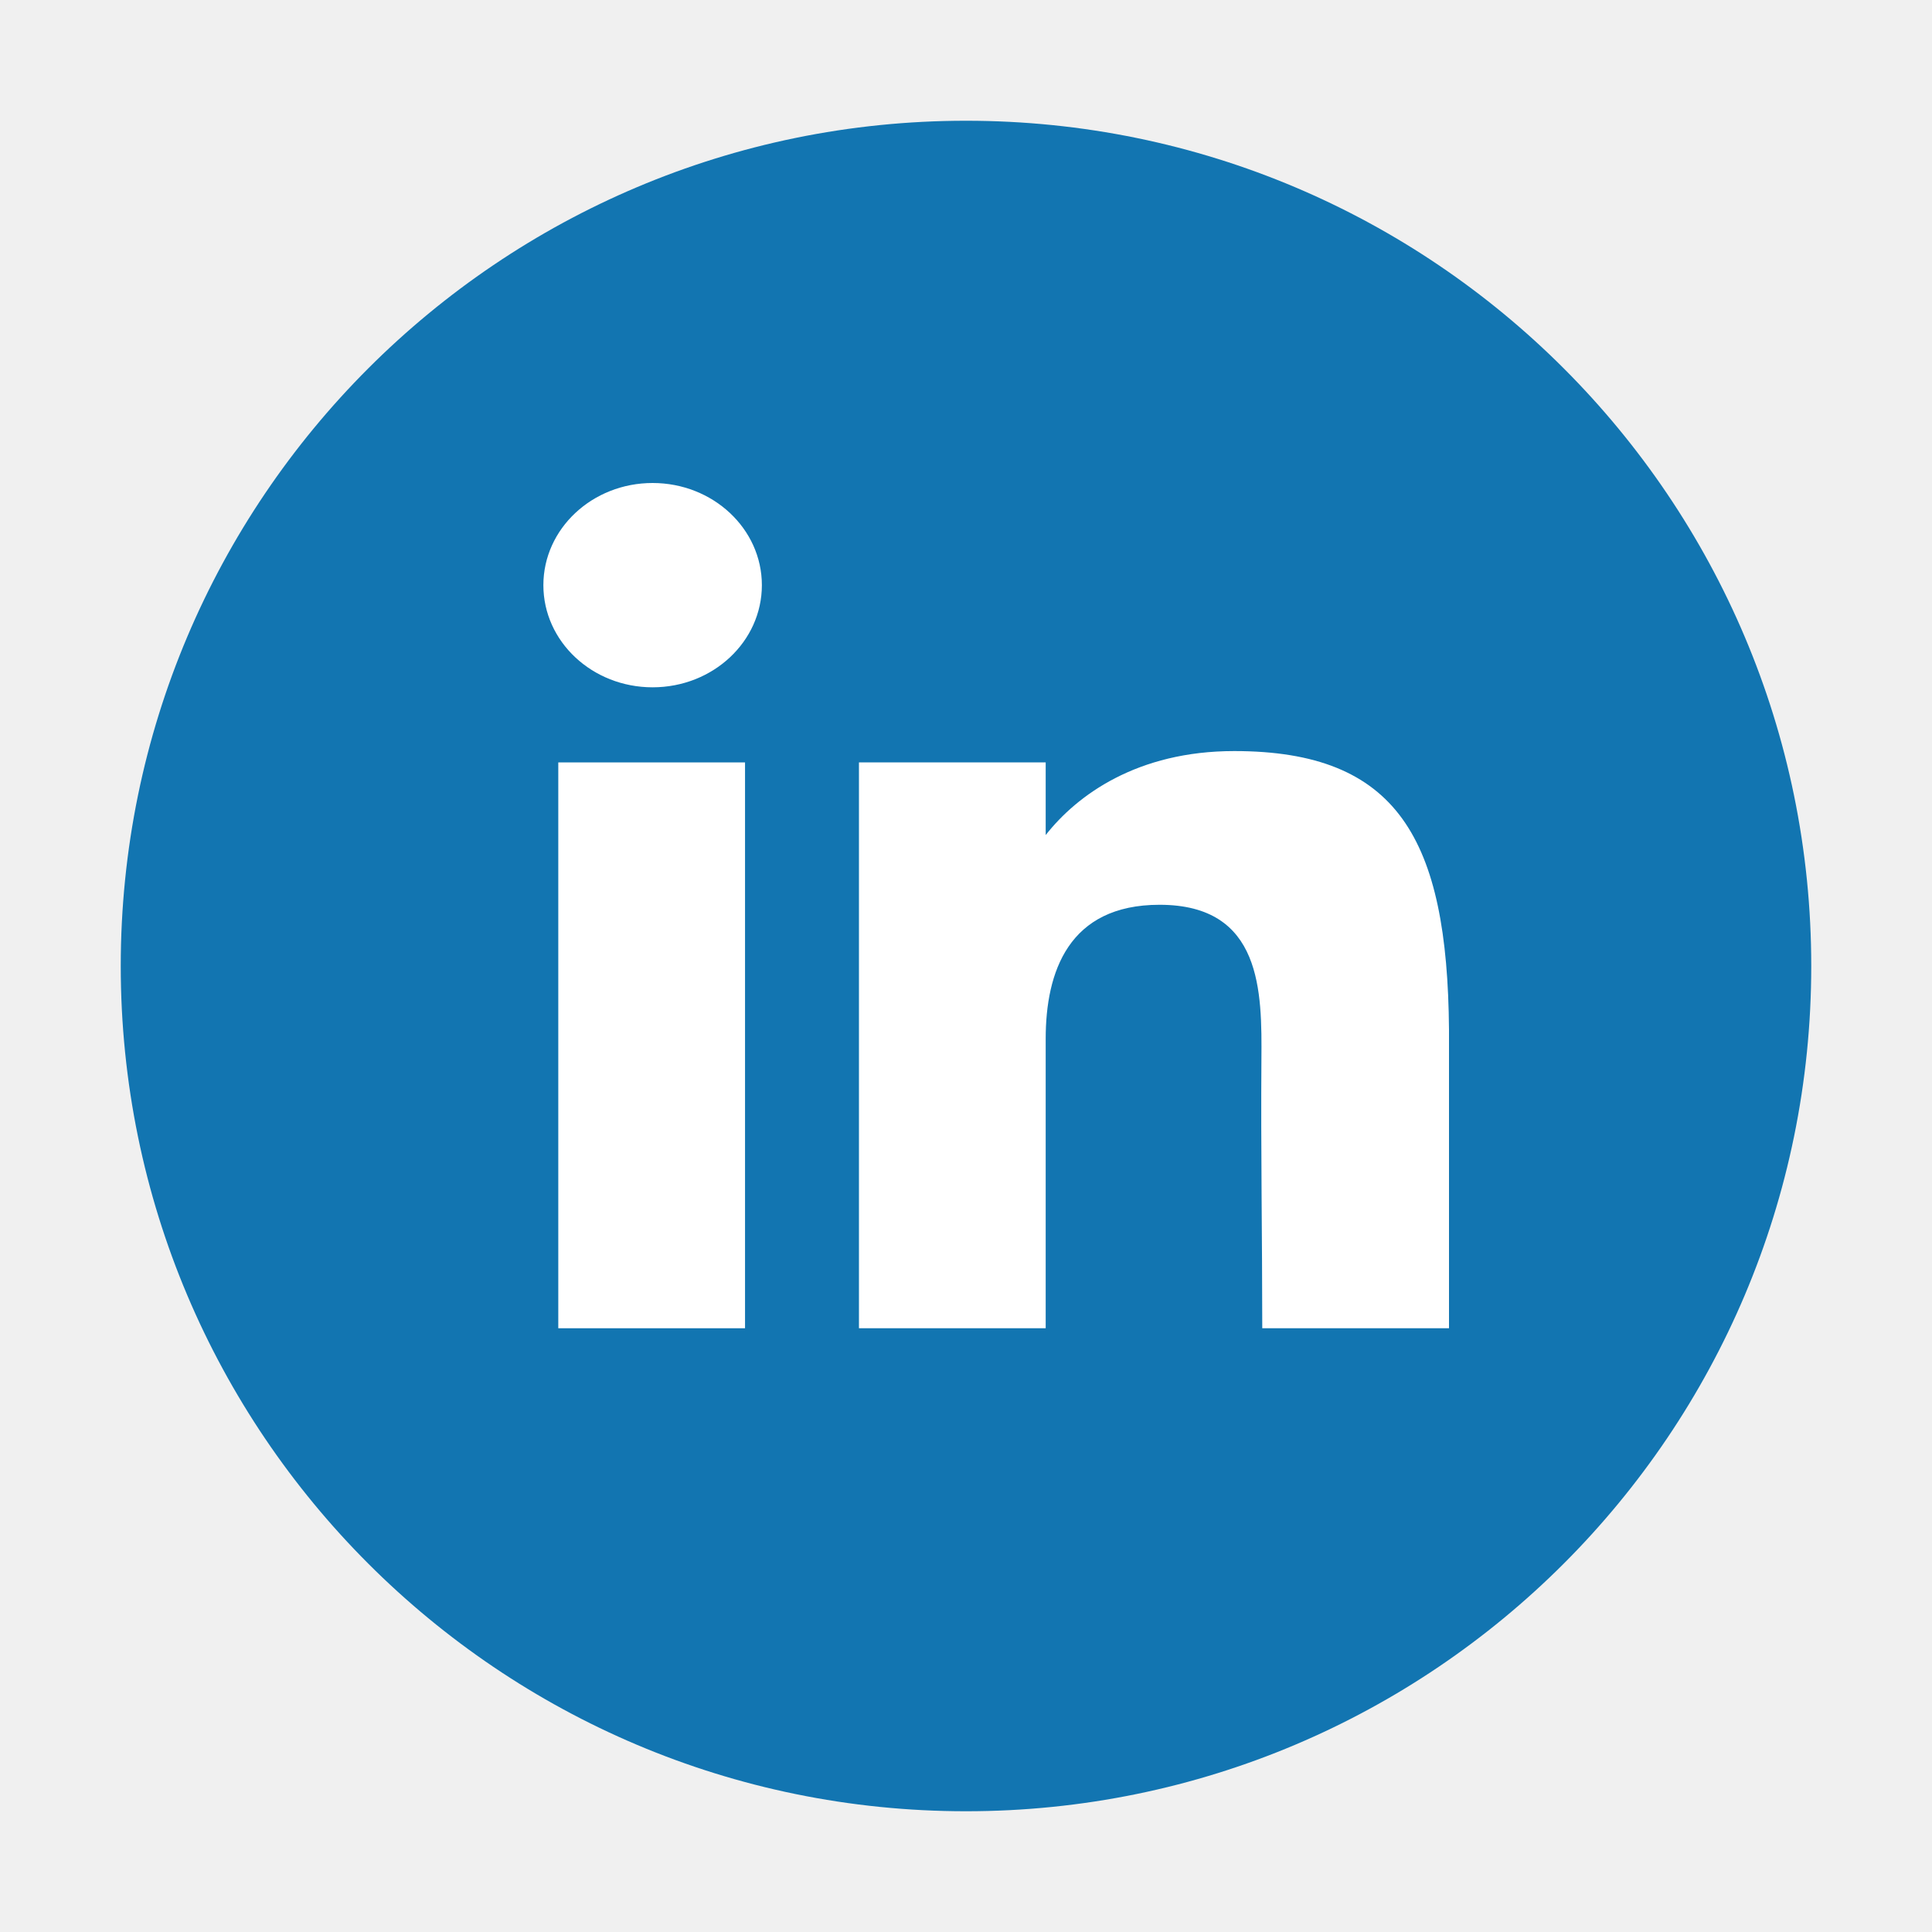
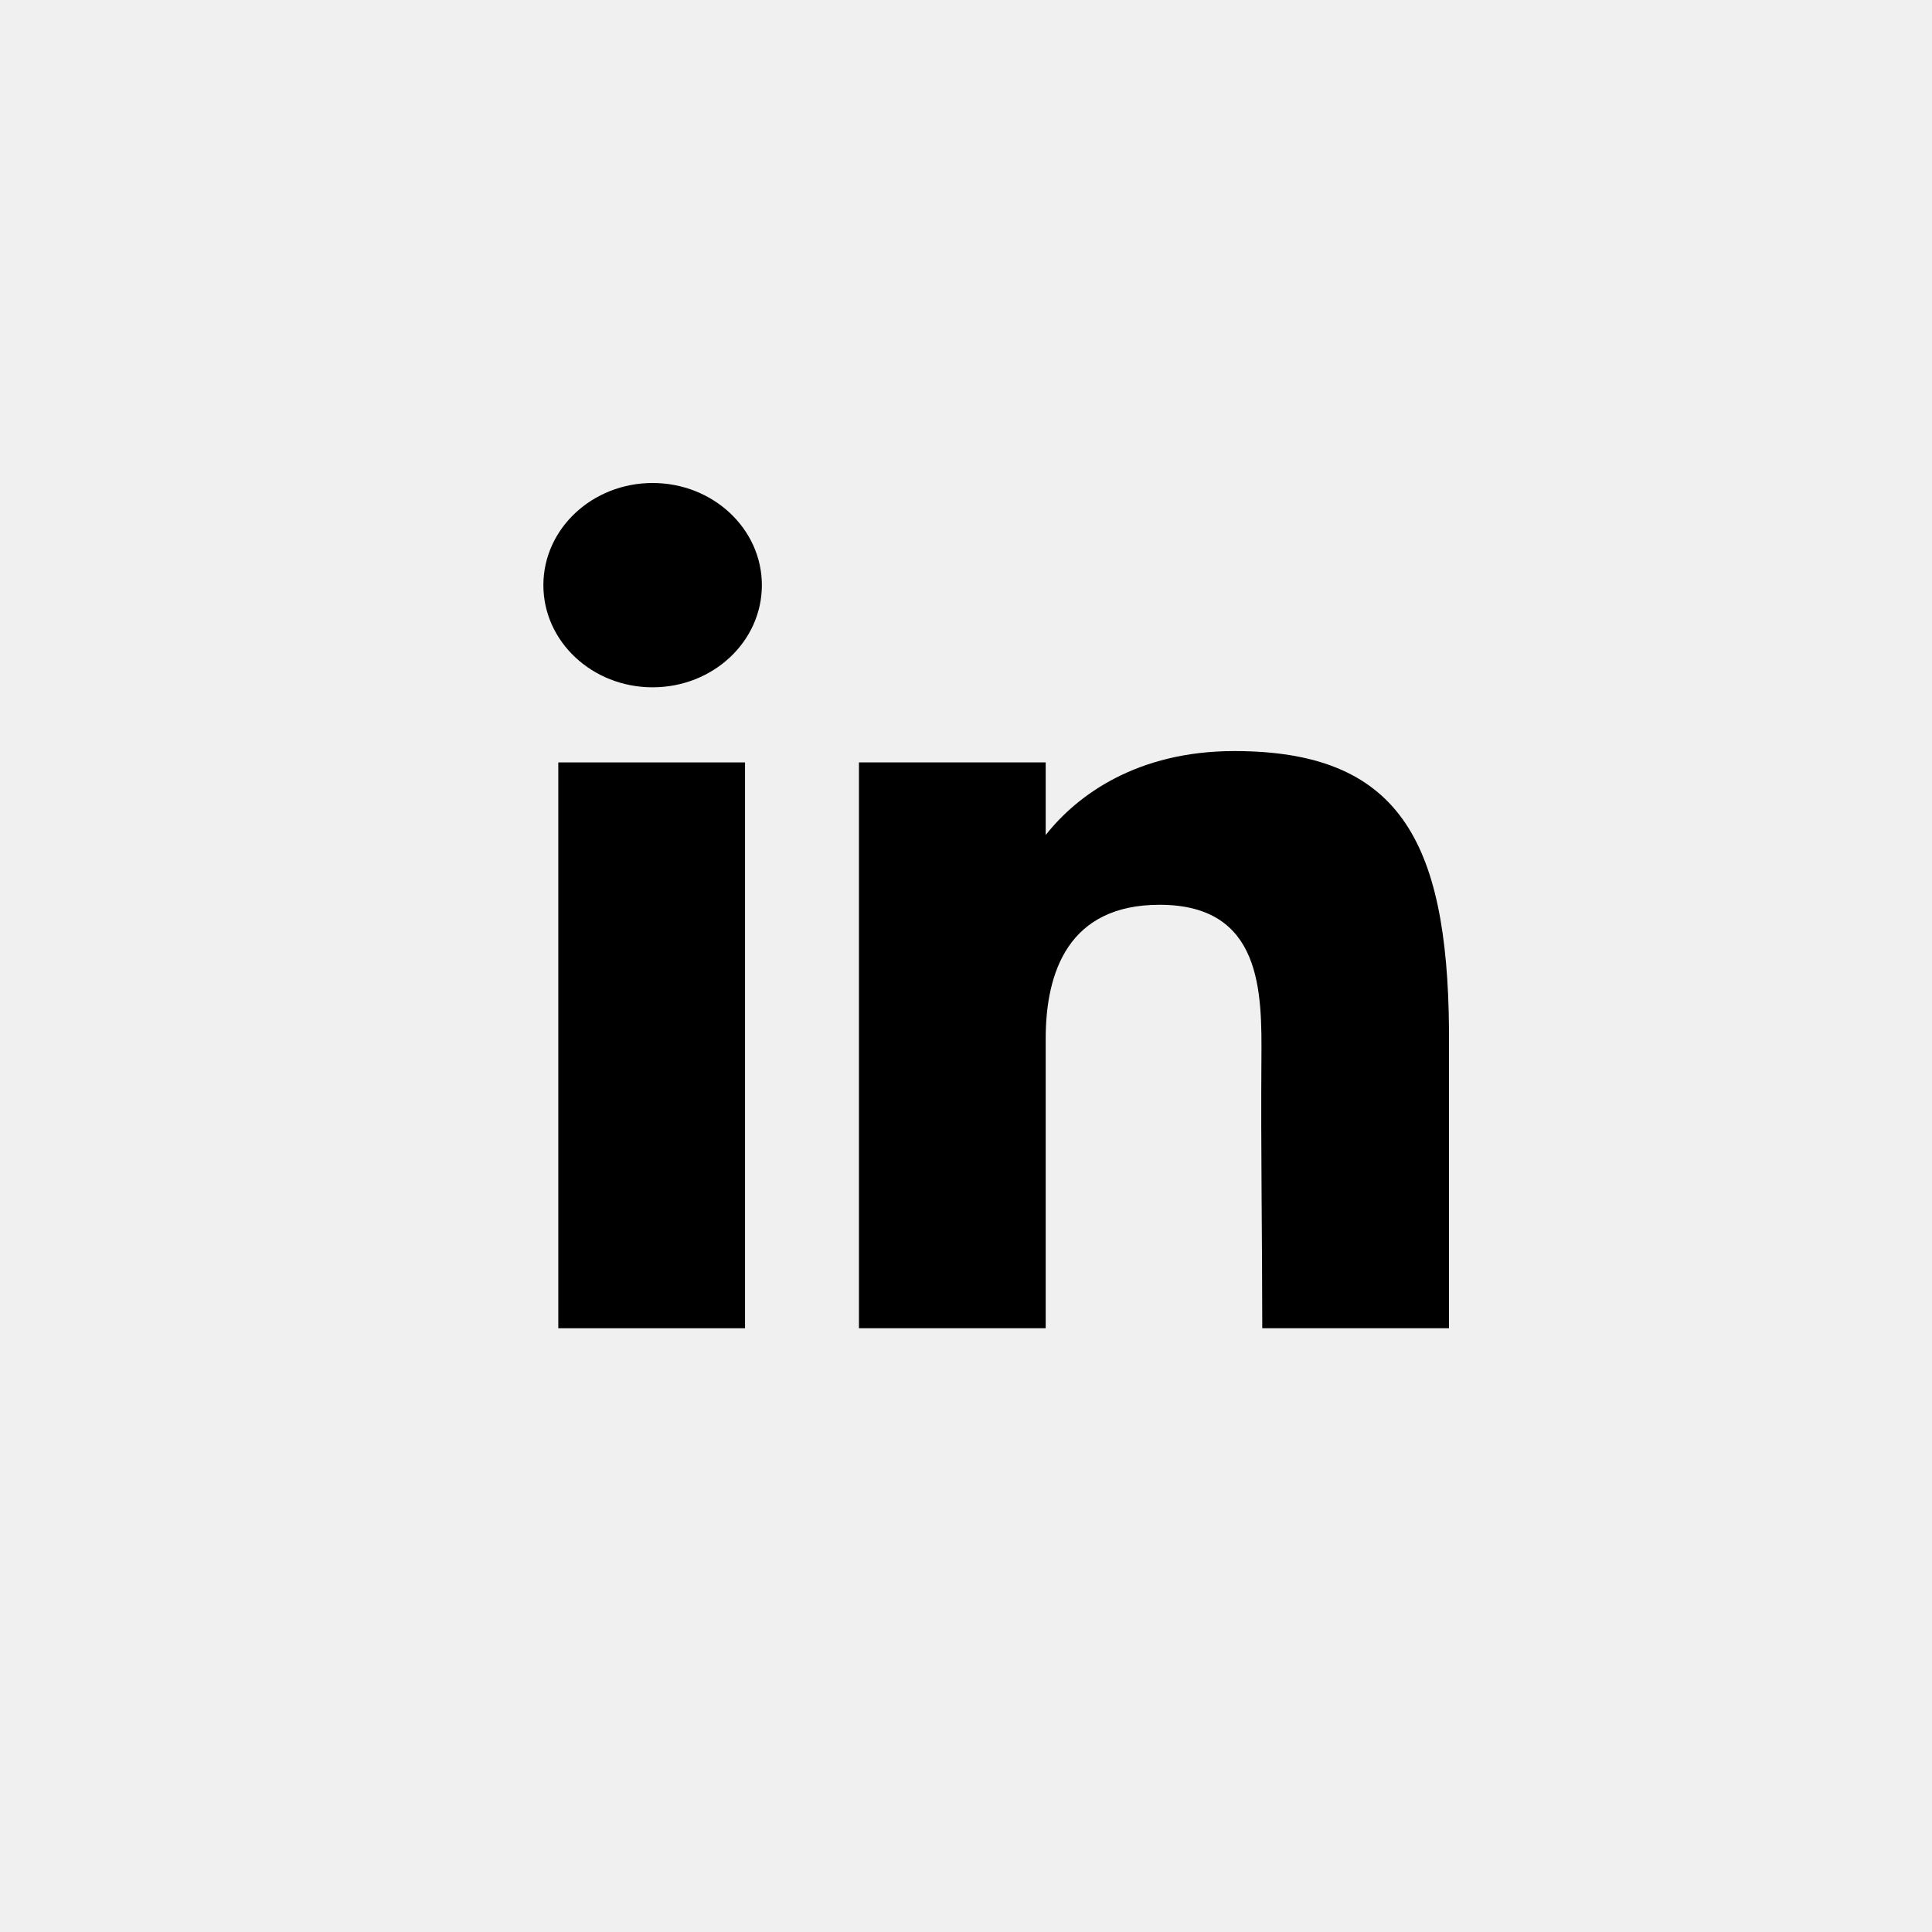
- <svg xmlns="http://www.w3.org/2000/svg" width="800px" height="800px" viewBox="0 0 32 32" fill="none">
-   <rect x="2" y="2" width="28" height="28" rx="14" fill="#1275B1" />
-   <path d="M12.619 9.692C12.619 10.627 11.809 11.384 10.809 11.384C9.81 11.384 9 10.627 9 9.692C9 8.758 9.81 8 10.809 8C11.809 8 12.619 8.758 12.619 9.692Z" fill="white" />
-   <path d="M9.247 12.628H12.34V22H9.247V12.628Z" fill="white" />
-   <path d="M17.32 12.628H14.227V22H17.32C17.32 22 17.32 19.05 17.32 17.205C17.32 16.098 17.698 14.986 19.206 14.986C20.911 14.986 20.901 16.434 20.893 17.557C20.882 19.024 20.907 20.522 20.907 22H24V17.054C23.974 13.895 23.151 12.44 20.443 12.44C18.835 12.44 17.839 13.17 17.32 13.831V12.628Z" fill="white" />
+ <svg xmlns="http://www.w3.org/2000/svg" width="800px" height="800px" viewBox="0 0 32 32" fill="black">
+   <rect x="2" y="2" width="28" height="28" rx="14" fill="none" />
+   <path d="M12.619 9.692C12.619 10.627 11.809 11.384 10.809 11.384C9.81 11.384 9 10.627 9 9.692C9 8.758 9.81 8 10.809 8C11.809 8 12.619 8.758 12.619 9.692Z" fill="black" />
+   <path d="M9.247 12.628H12.34V22H9.247V12.628Z" fill="black" />
+   <path d="M17.32 12.628H14.227V22H17.32C17.32 22 17.32 19.05 17.32 17.205C17.32 16.098 17.698 14.986 19.206 14.986C20.911 14.986 20.901 16.434 20.893 17.557C20.882 19.024 20.907 20.522 20.907 22H24V17.054C23.974 13.895 23.151 12.44 20.443 12.44C18.835 12.44 17.839 13.17 17.32 13.831V12.628Z" fill="black" />
</svg>
